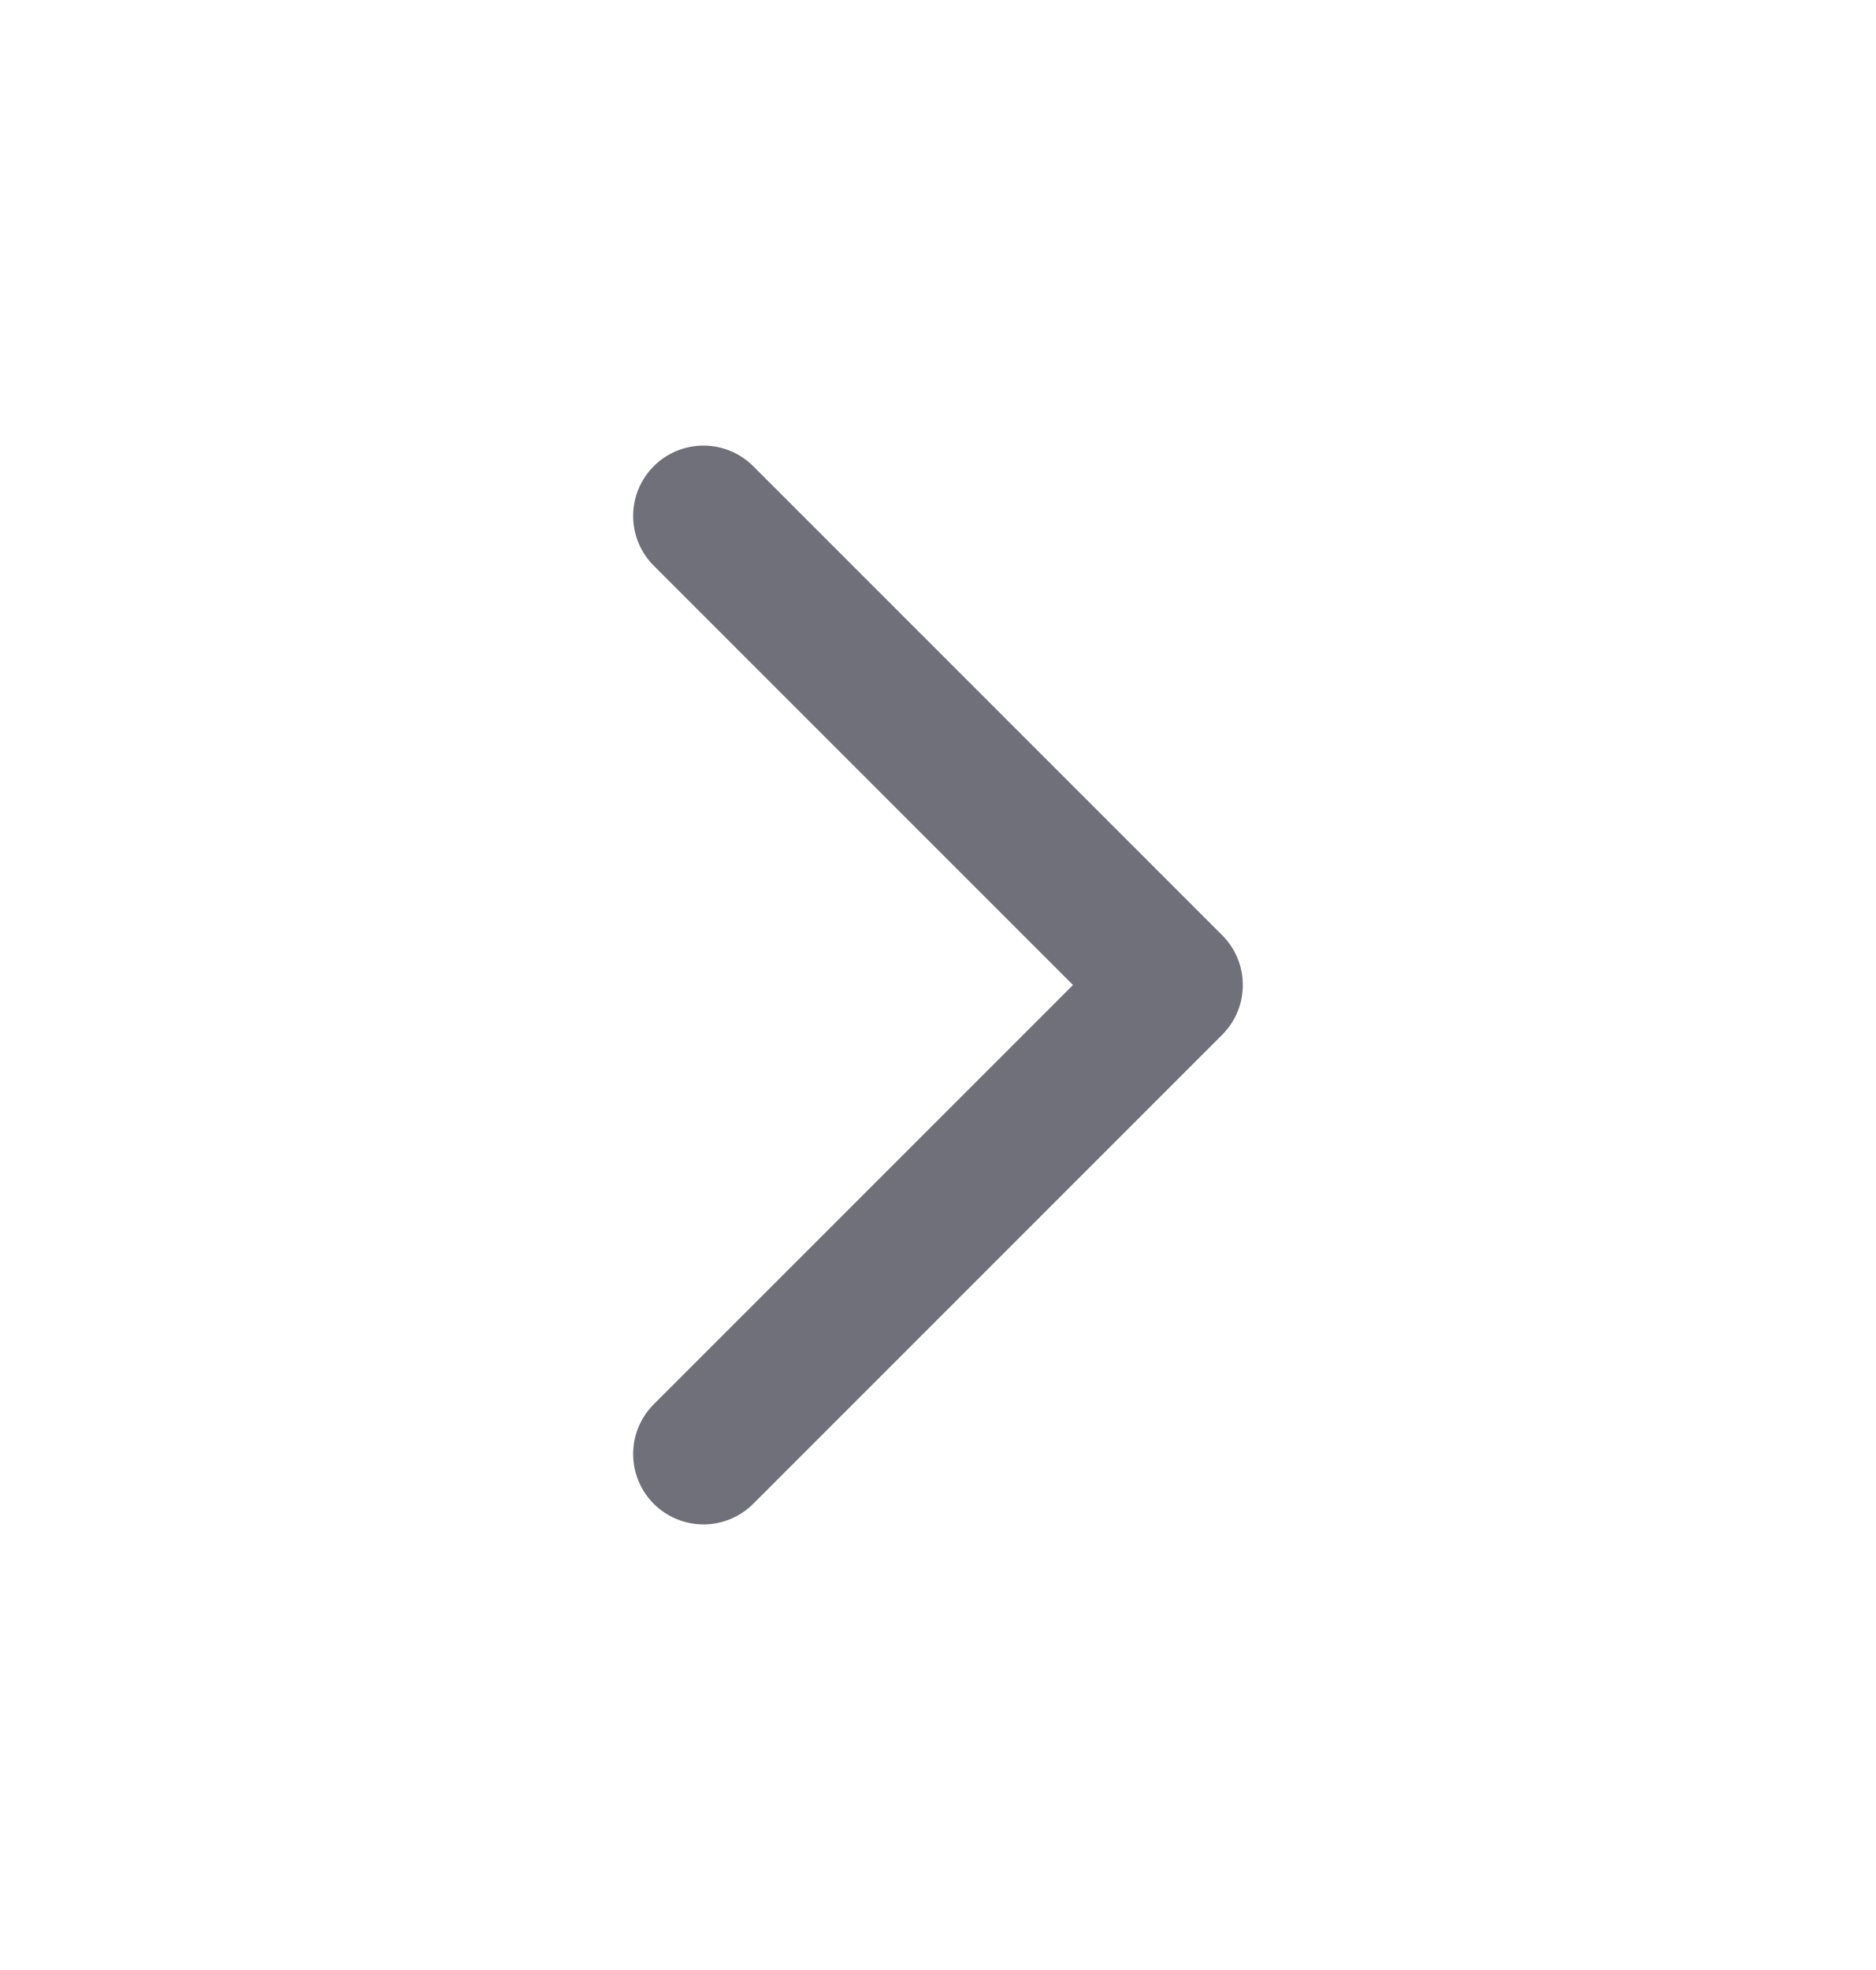
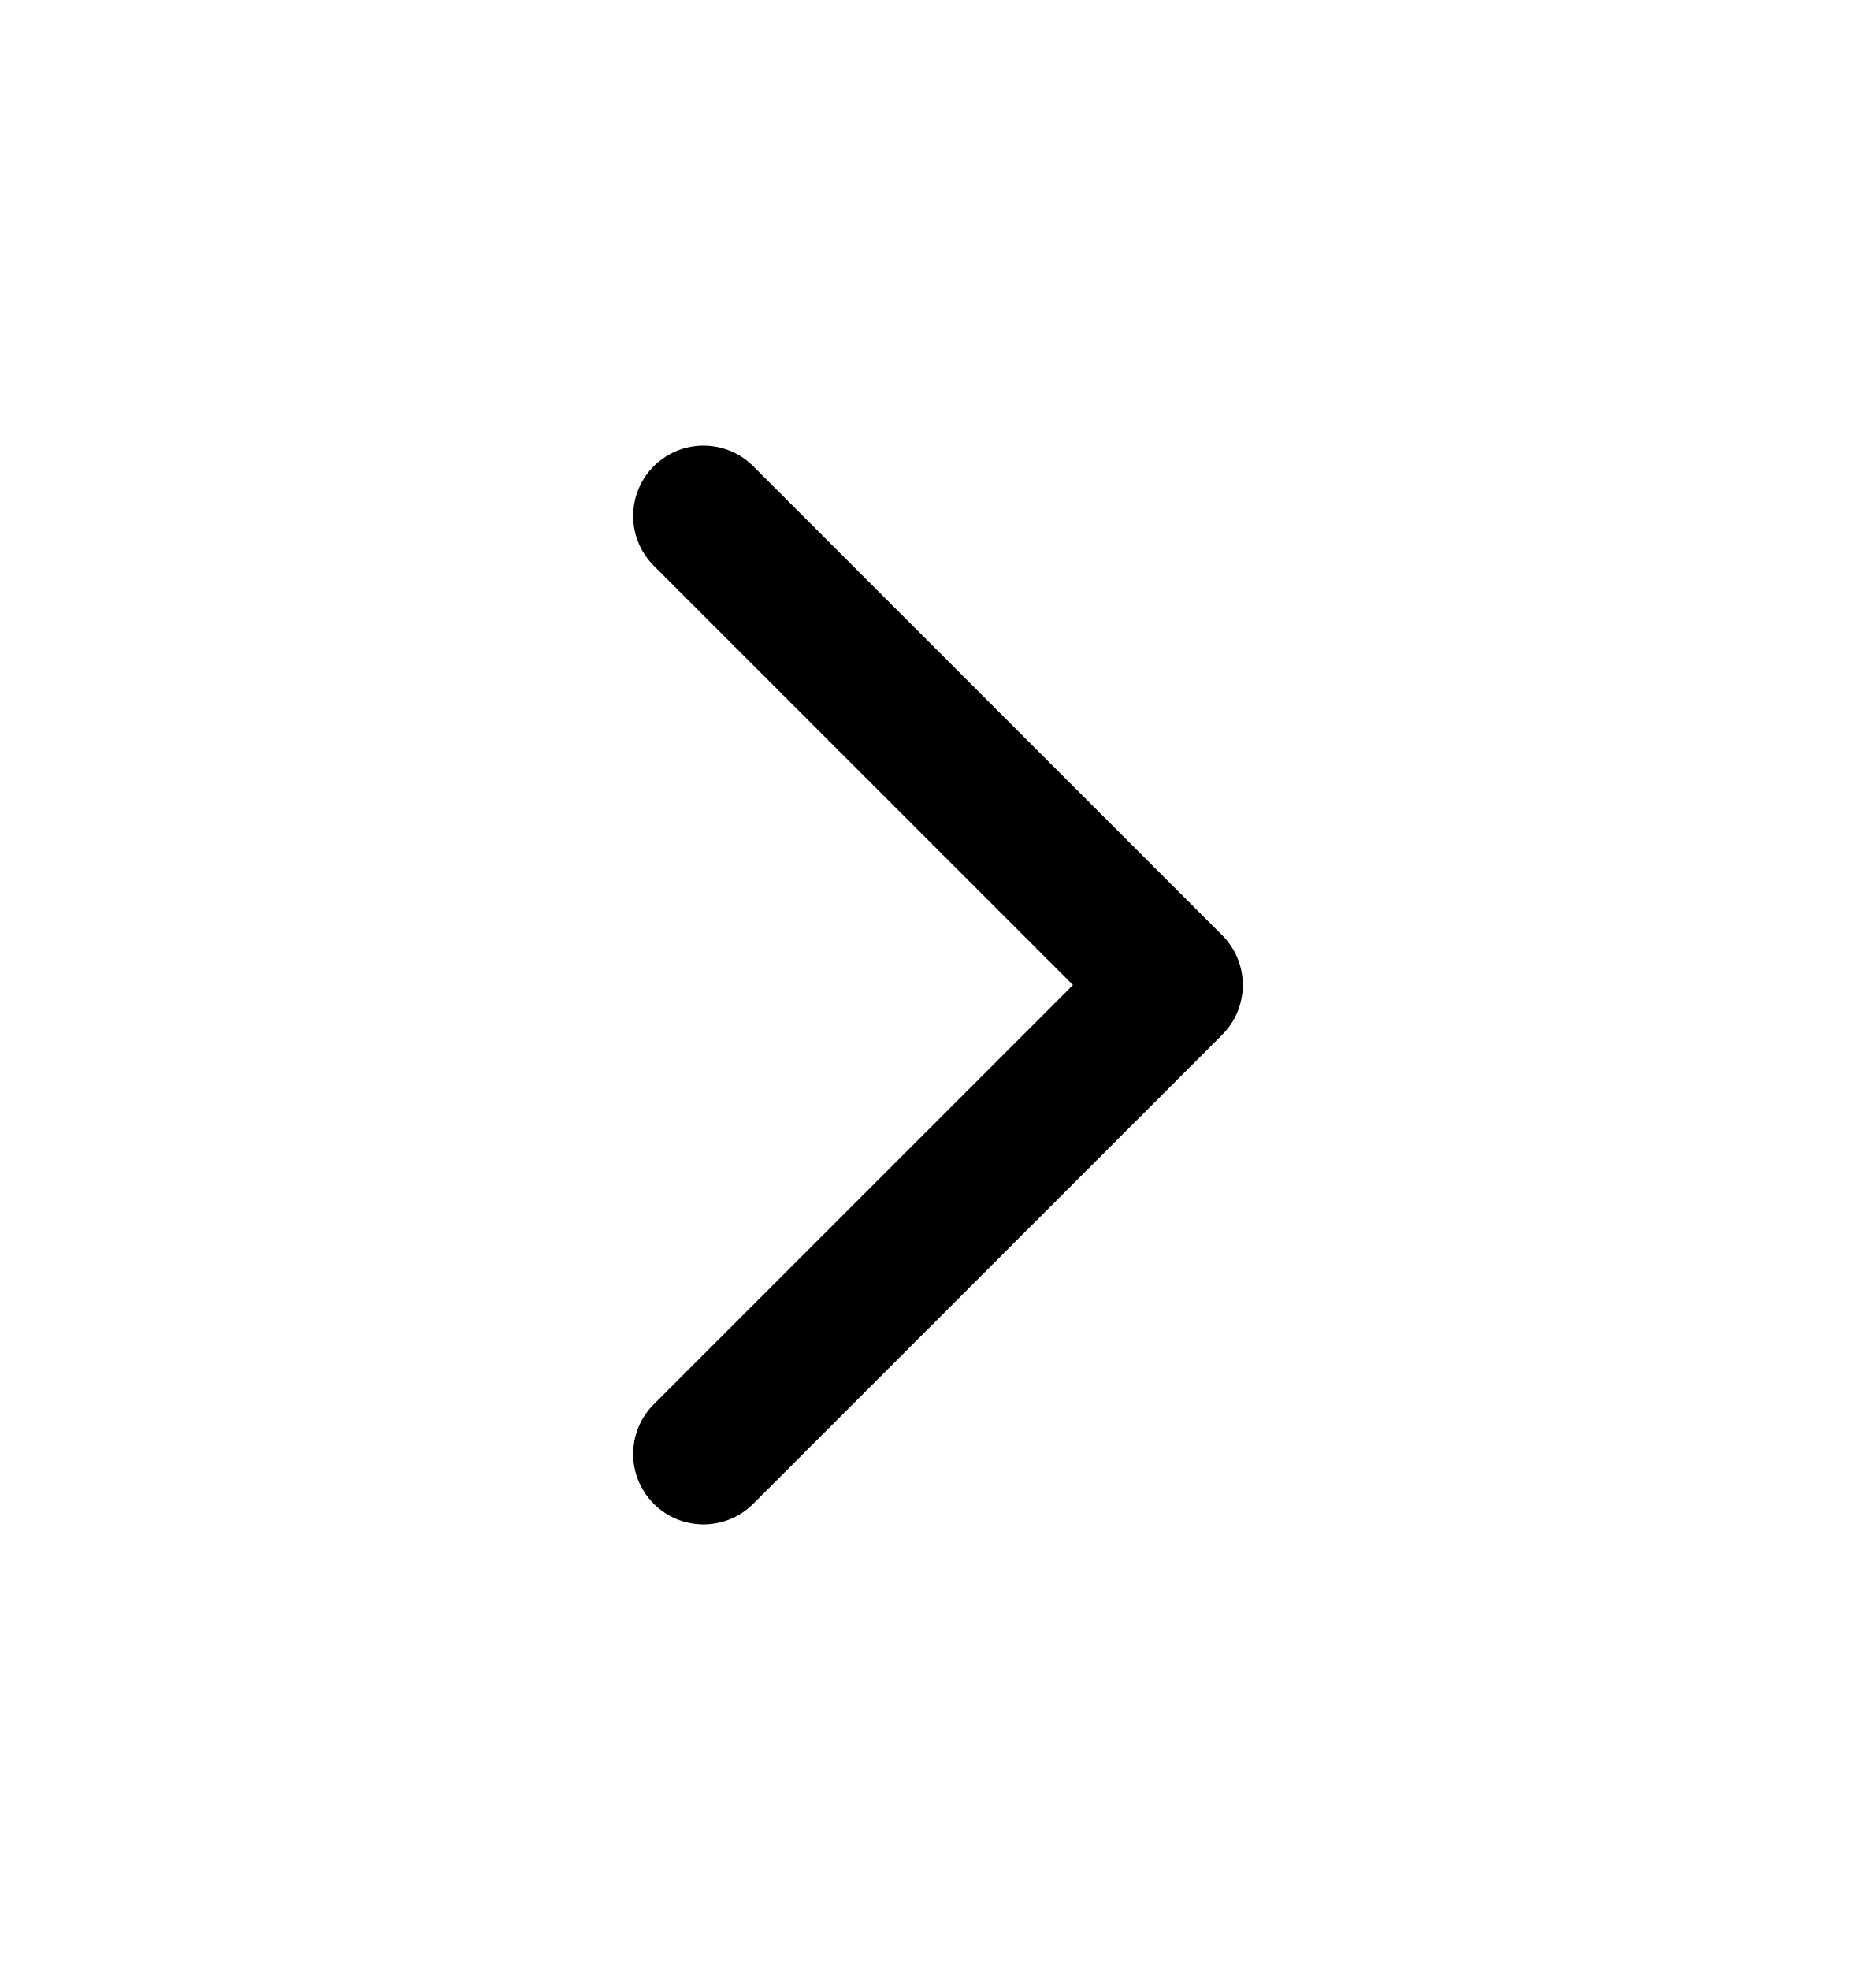
<svg xmlns="http://www.w3.org/2000/svg" width="20" height="21" viewBox="0 0 20 21" fill="none">
-   <path d="M7.5 5.5L12.5 10.5L7.5 15.5" stroke="#70707B" stroke-width="1.5" stroke-linecap="round" stroke-linejoin="round" />
+   <path d="M7.5 5.5L12.5 10.5L7.5 15.5" stroke="currentColor" stroke-width="1.5" stroke-linecap="round" stroke-linejoin="round" />
</svg>
